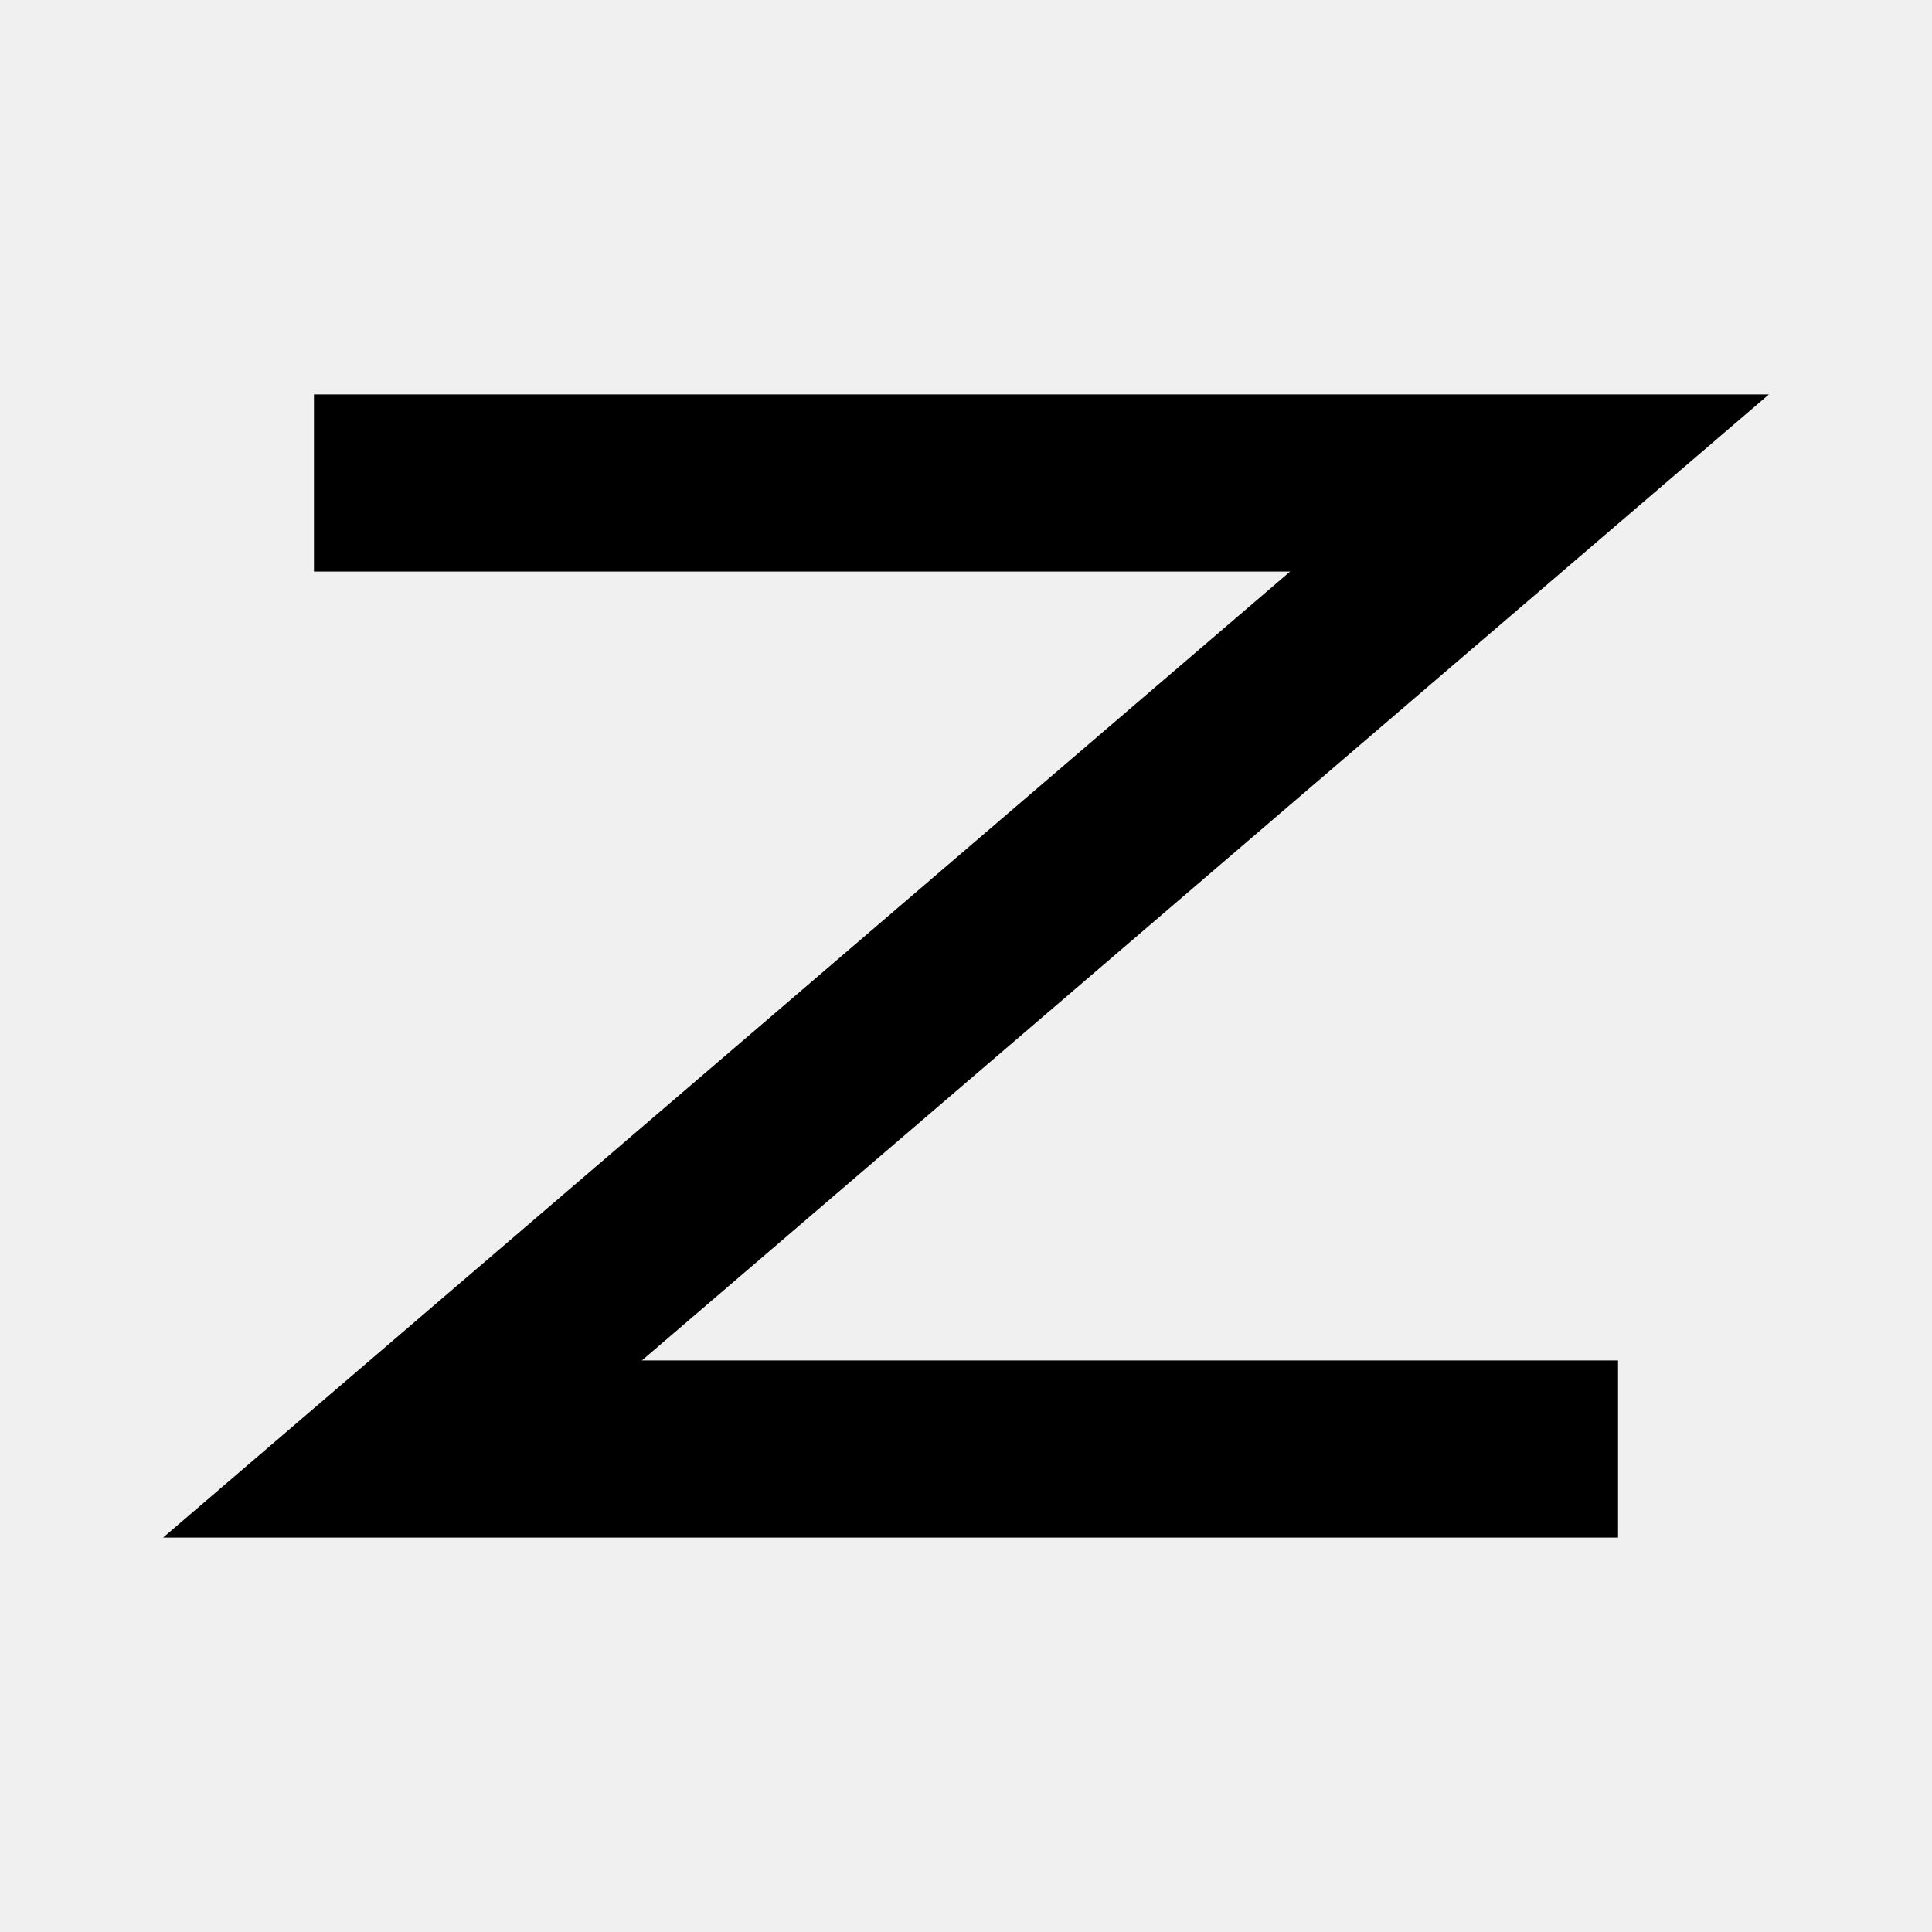
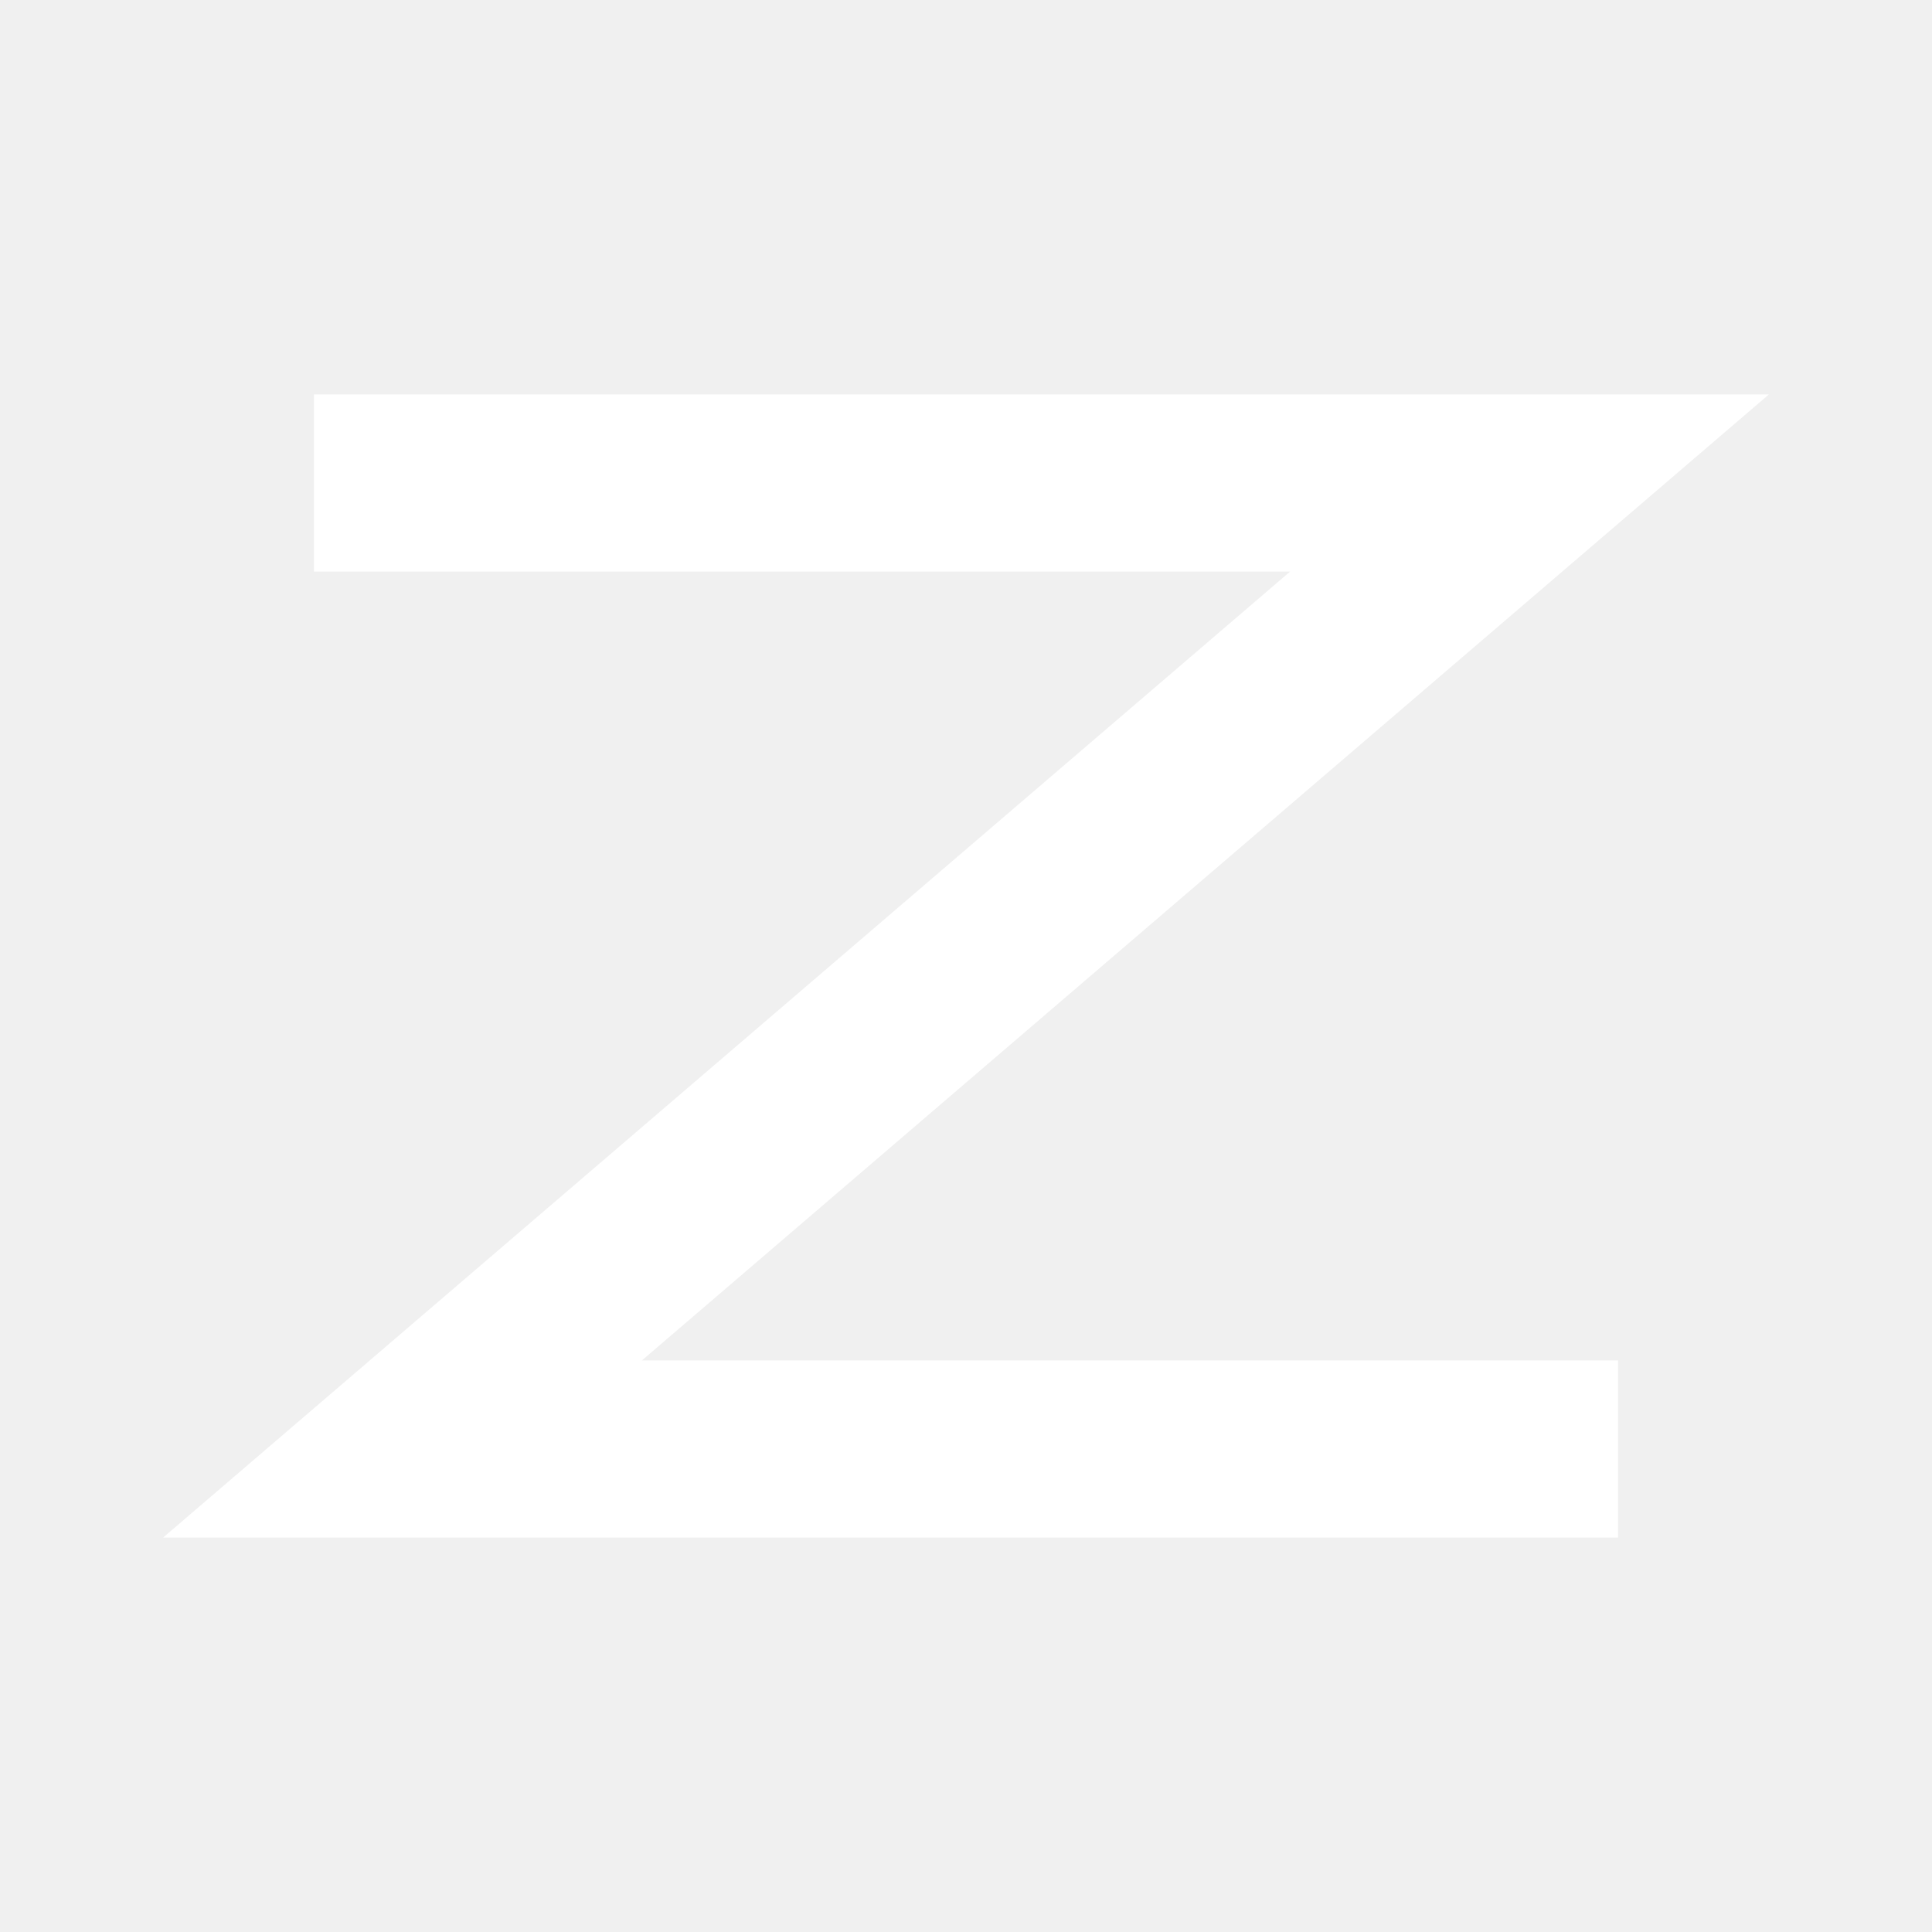
<svg xmlns="http://www.w3.org/2000/svg" width="24" height="24" viewBox="0 0 24 24" fill="none">
-   <path d="M5 6h14L5 18h14" stroke="currentColor" stroke-width="2.2" stroke-linecap="square" stroke-linejoin="miter" />
+   <path d="M5 6h14L5 18h14" stroke="#fff" stroke-width="2.2" stroke-linecap="square" stroke-linejoin="miter" />
</svg>
